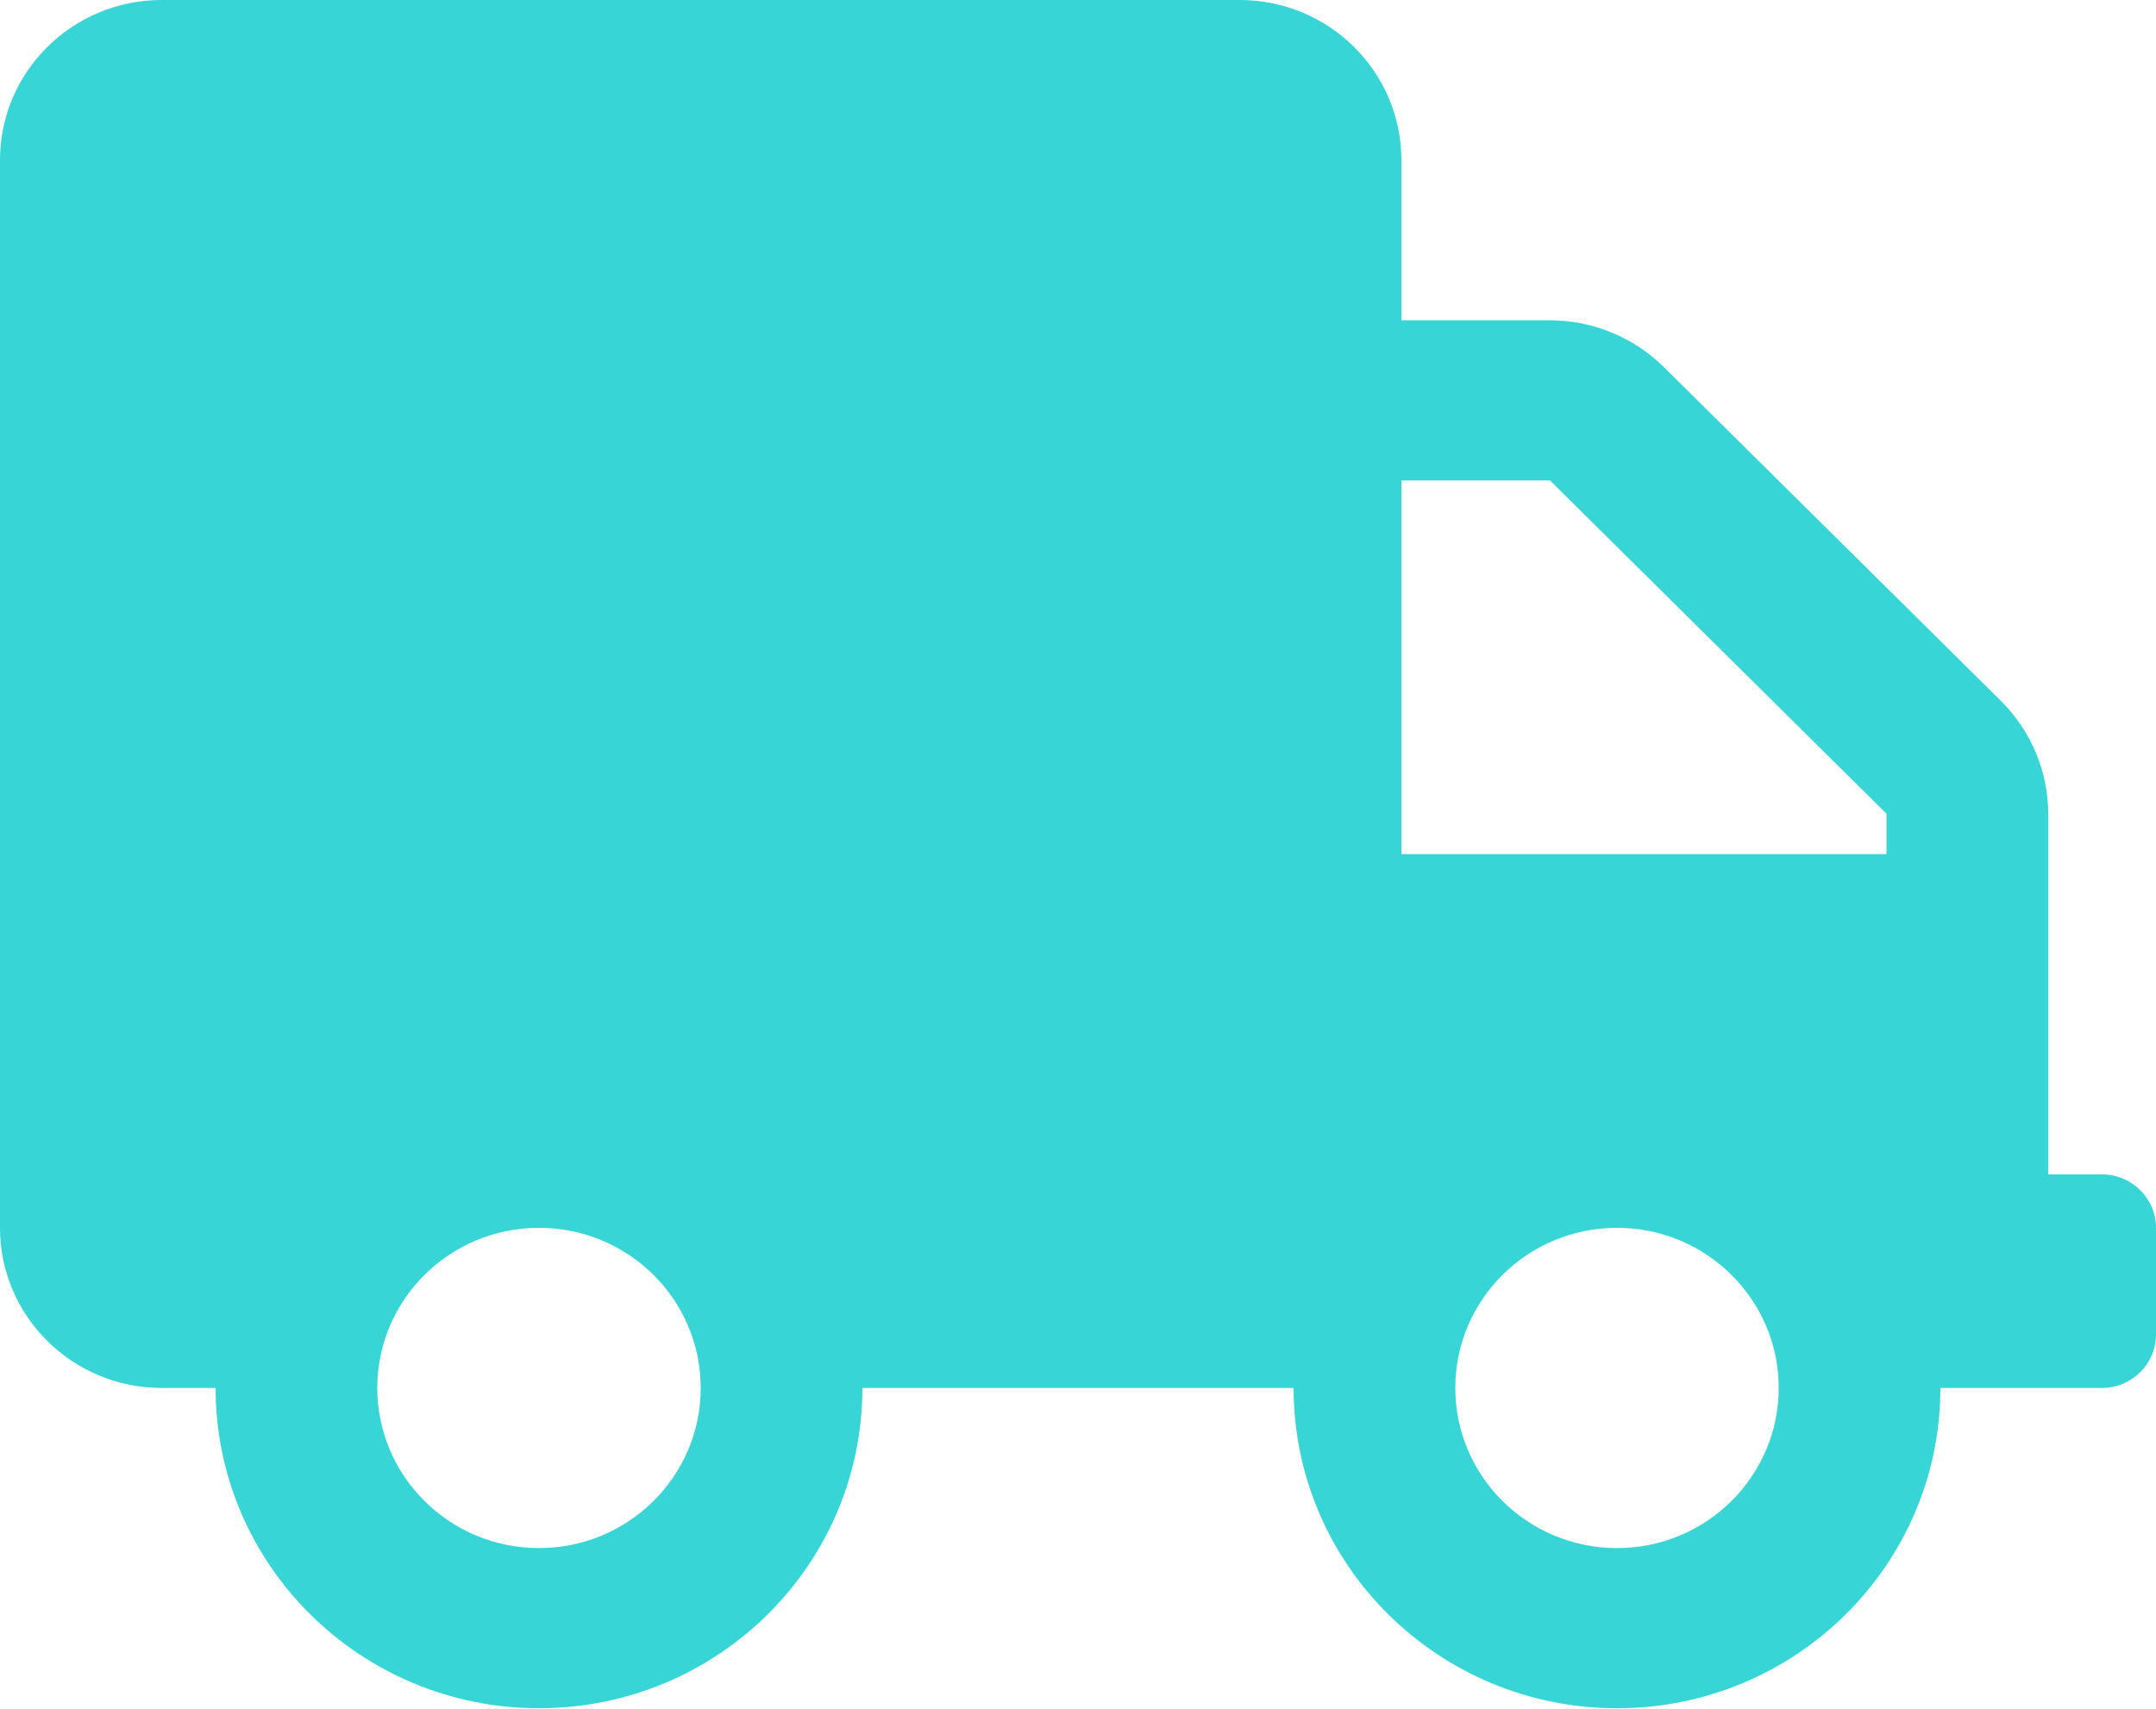
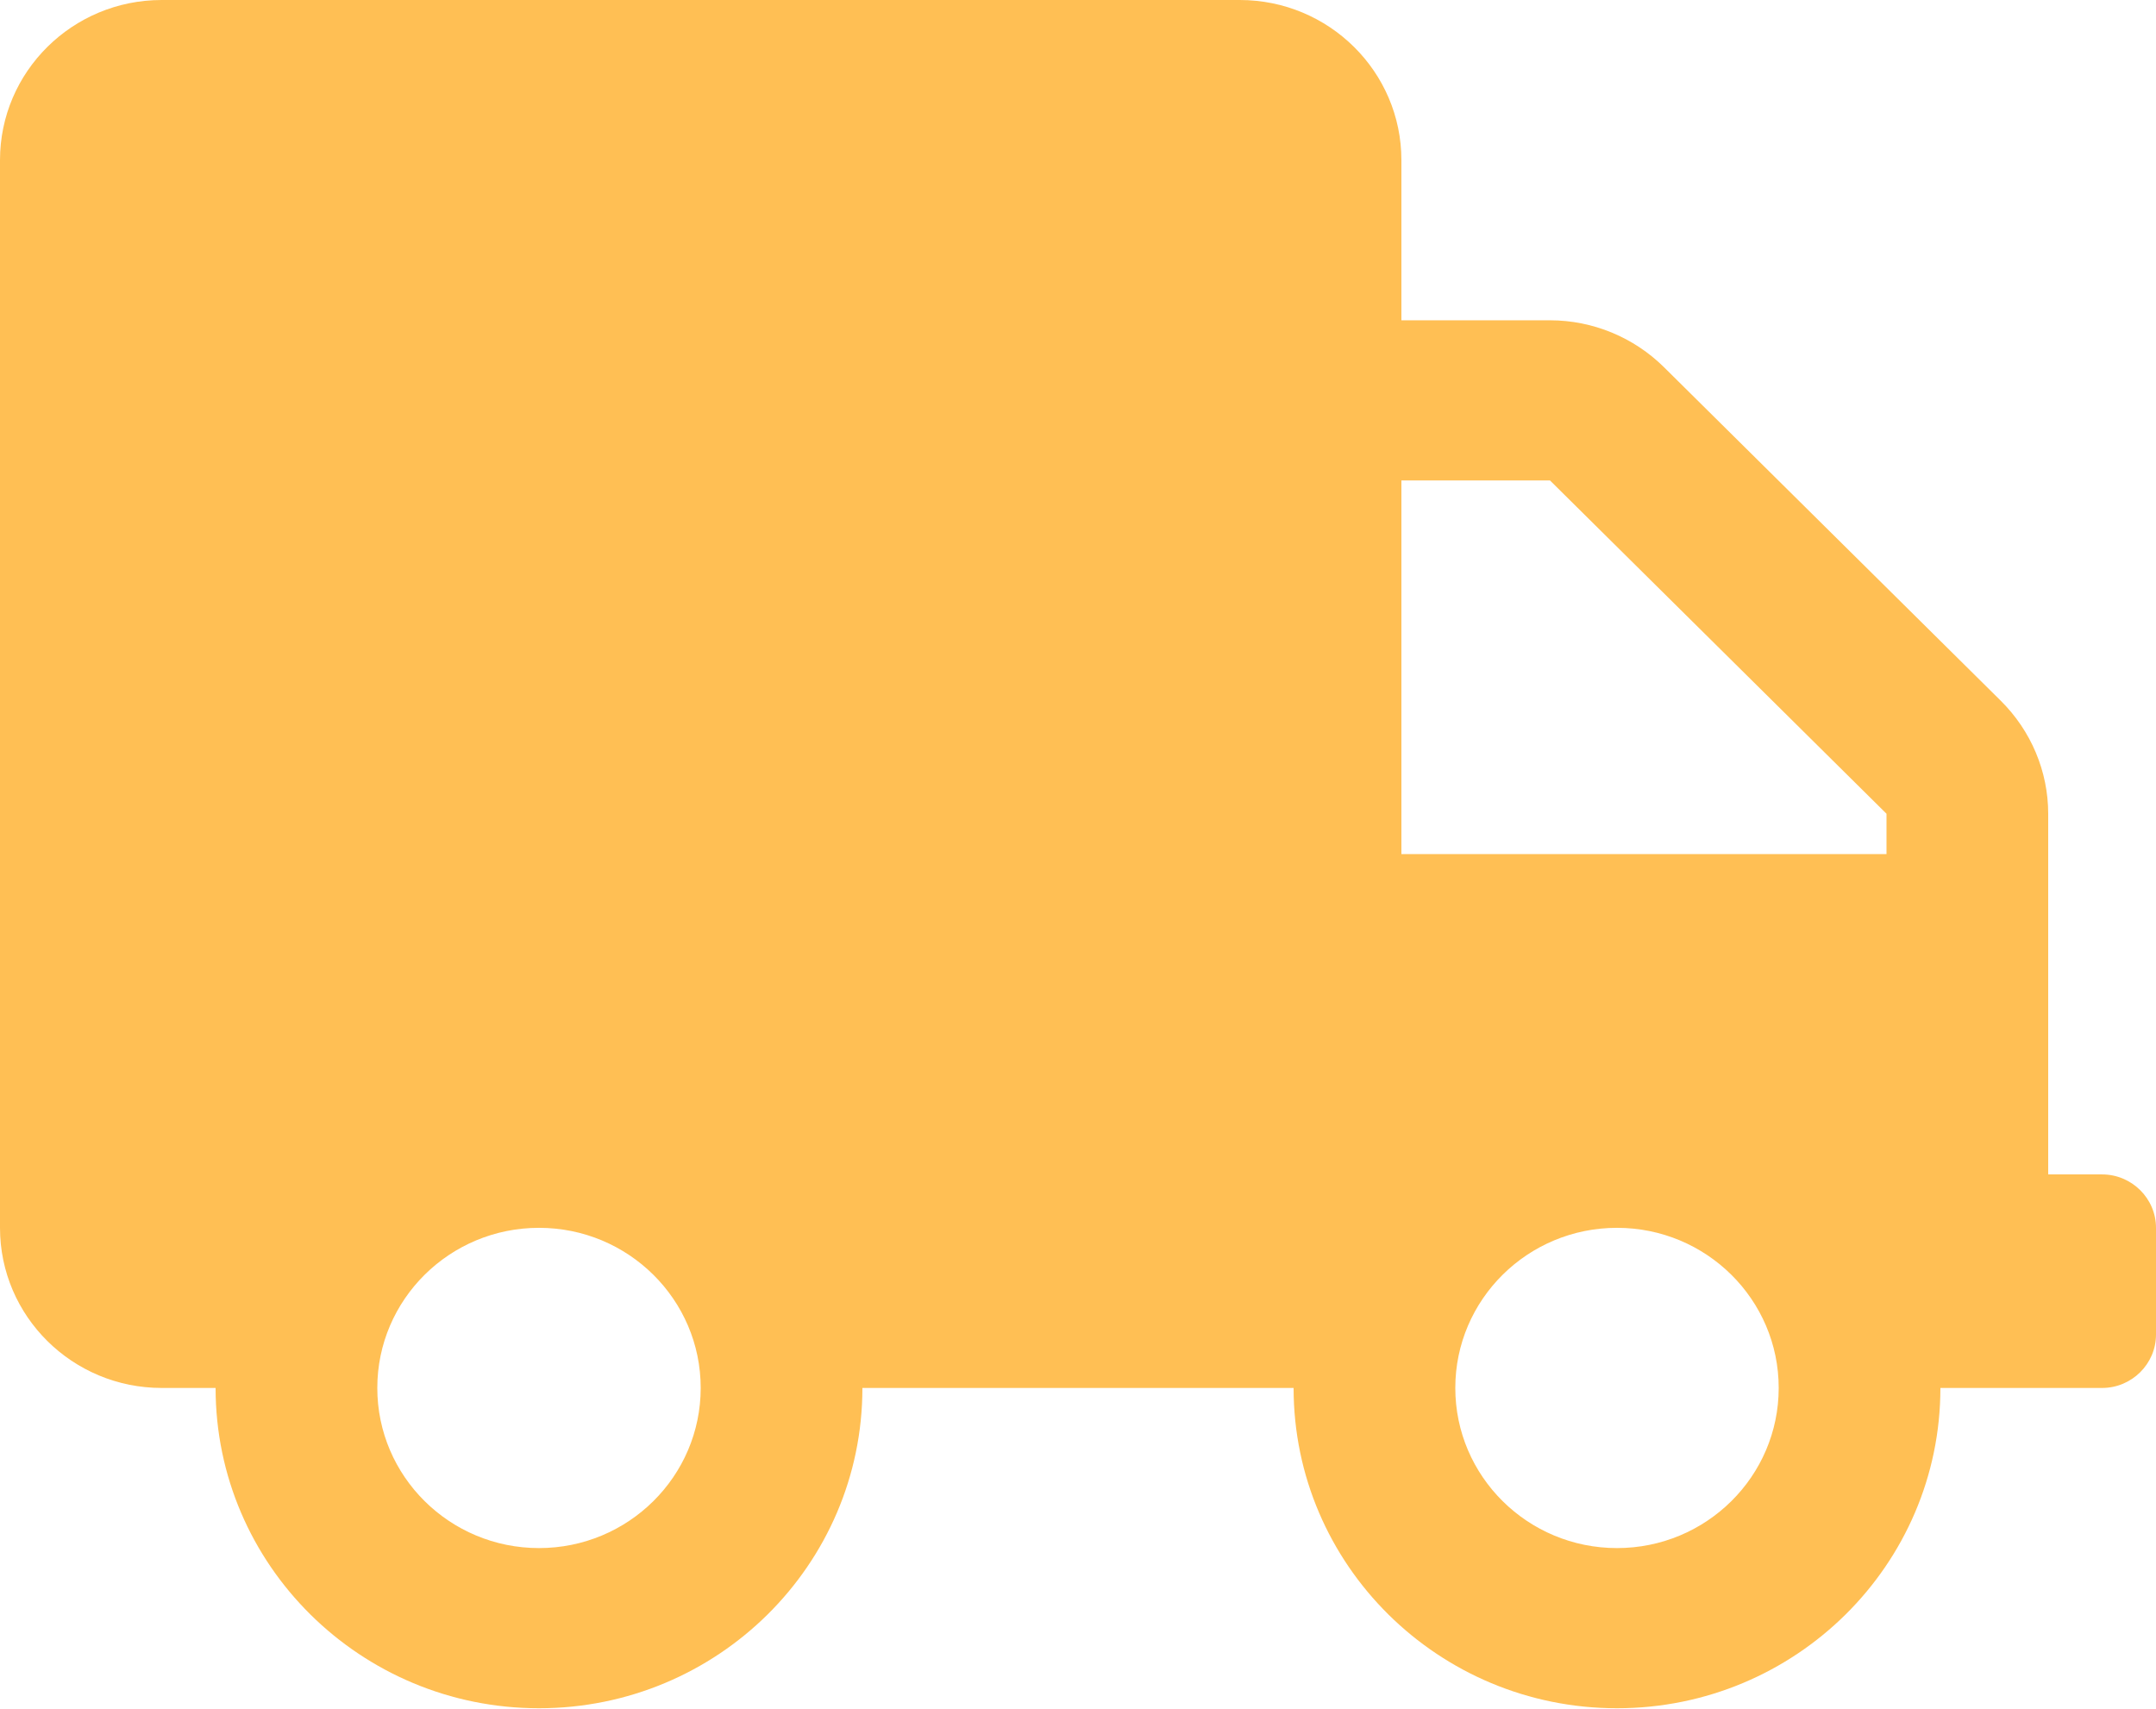
<svg xmlns="http://www.w3.org/2000/svg" width="53" height="42" viewBox="0 0 53 42" fill="none">
-   <path d="M51.675 28.875H50.35V20.007C50.35 18.966 49.928 17.965 49.182 17.227L40.909 9.032C40.164 8.293 39.154 7.875 38.102 7.875H34.45V3.938C34.45 1.764 32.669 0 30.475 0H3.975C1.78 0 0 1.764 0 3.938V30.188C0 32.361 1.78 34.125 3.975 34.125H5.3C5.3 38.473 8.861 42 13.25 42C17.639 42 21.2 38.473 21.2 34.125H31.8C31.8 38.473 35.361 42 39.75 42C44.139 42 47.7 38.473 47.7 34.125H51.675C52.404 34.125 53 33.534 53 32.812V30.188C53 29.466 52.404 28.875 51.675 28.875ZM13.25 38.062C11.056 38.062 9.275 36.299 9.275 34.125C9.275 31.951 11.056 30.188 13.25 30.188C15.444 30.188 17.225 31.951 17.225 34.125C17.225 36.299 15.444 38.062 13.25 38.062ZM39.75 38.062C37.556 38.062 35.775 36.299 35.775 34.125C35.775 31.951 37.556 30.188 39.75 30.188C41.944 30.188 43.725 31.951 43.725 34.125C43.725 36.299 41.944 38.062 39.75 38.062ZM46.375 21H34.45V11.812H38.102L46.375 20.007V21Z" fill="#37D5D6" />
+   <path d="M51.675 28.875H50.35V20.007C50.35 18.966 49.928 17.965 49.182 17.227L40.909 9.032C40.164 8.293 39.154 7.875 38.102 7.875H34.45V3.938C34.45 1.764 32.669 0 30.475 0H3.975C1.78 0 0 1.764 0 3.938V30.188C0 32.361 1.78 34.125 3.975 34.125H5.3C5.3 38.473 8.861 42 13.25 42C17.639 42 21.2 38.473 21.2 34.125H31.8C31.8 38.473 35.361 42 39.75 42C44.139 42 47.7 38.473 47.7 34.125H51.675C52.404 34.125 53 33.534 53 32.812V30.188C53 29.466 52.404 28.875 51.675 28.875ZM13.25 38.062C11.056 38.062 9.275 36.299 9.275 34.125C9.275 31.951 11.056 30.188 13.25 30.188C15.444 30.188 17.225 31.951 17.225 34.125C17.225 36.299 15.444 38.062 13.25 38.062ZM39.75 38.062C37.556 38.062 35.775 36.299 35.775 34.125C35.775 31.951 37.556 30.188 39.75 30.188C41.944 30.188 43.725 31.951 43.725 34.125C43.725 36.299 41.944 38.062 39.75 38.062ZM46.375 21H34.45V11.812H38.102L46.375 20.007V21Z" fill="#ffbf54" />
</svg>
